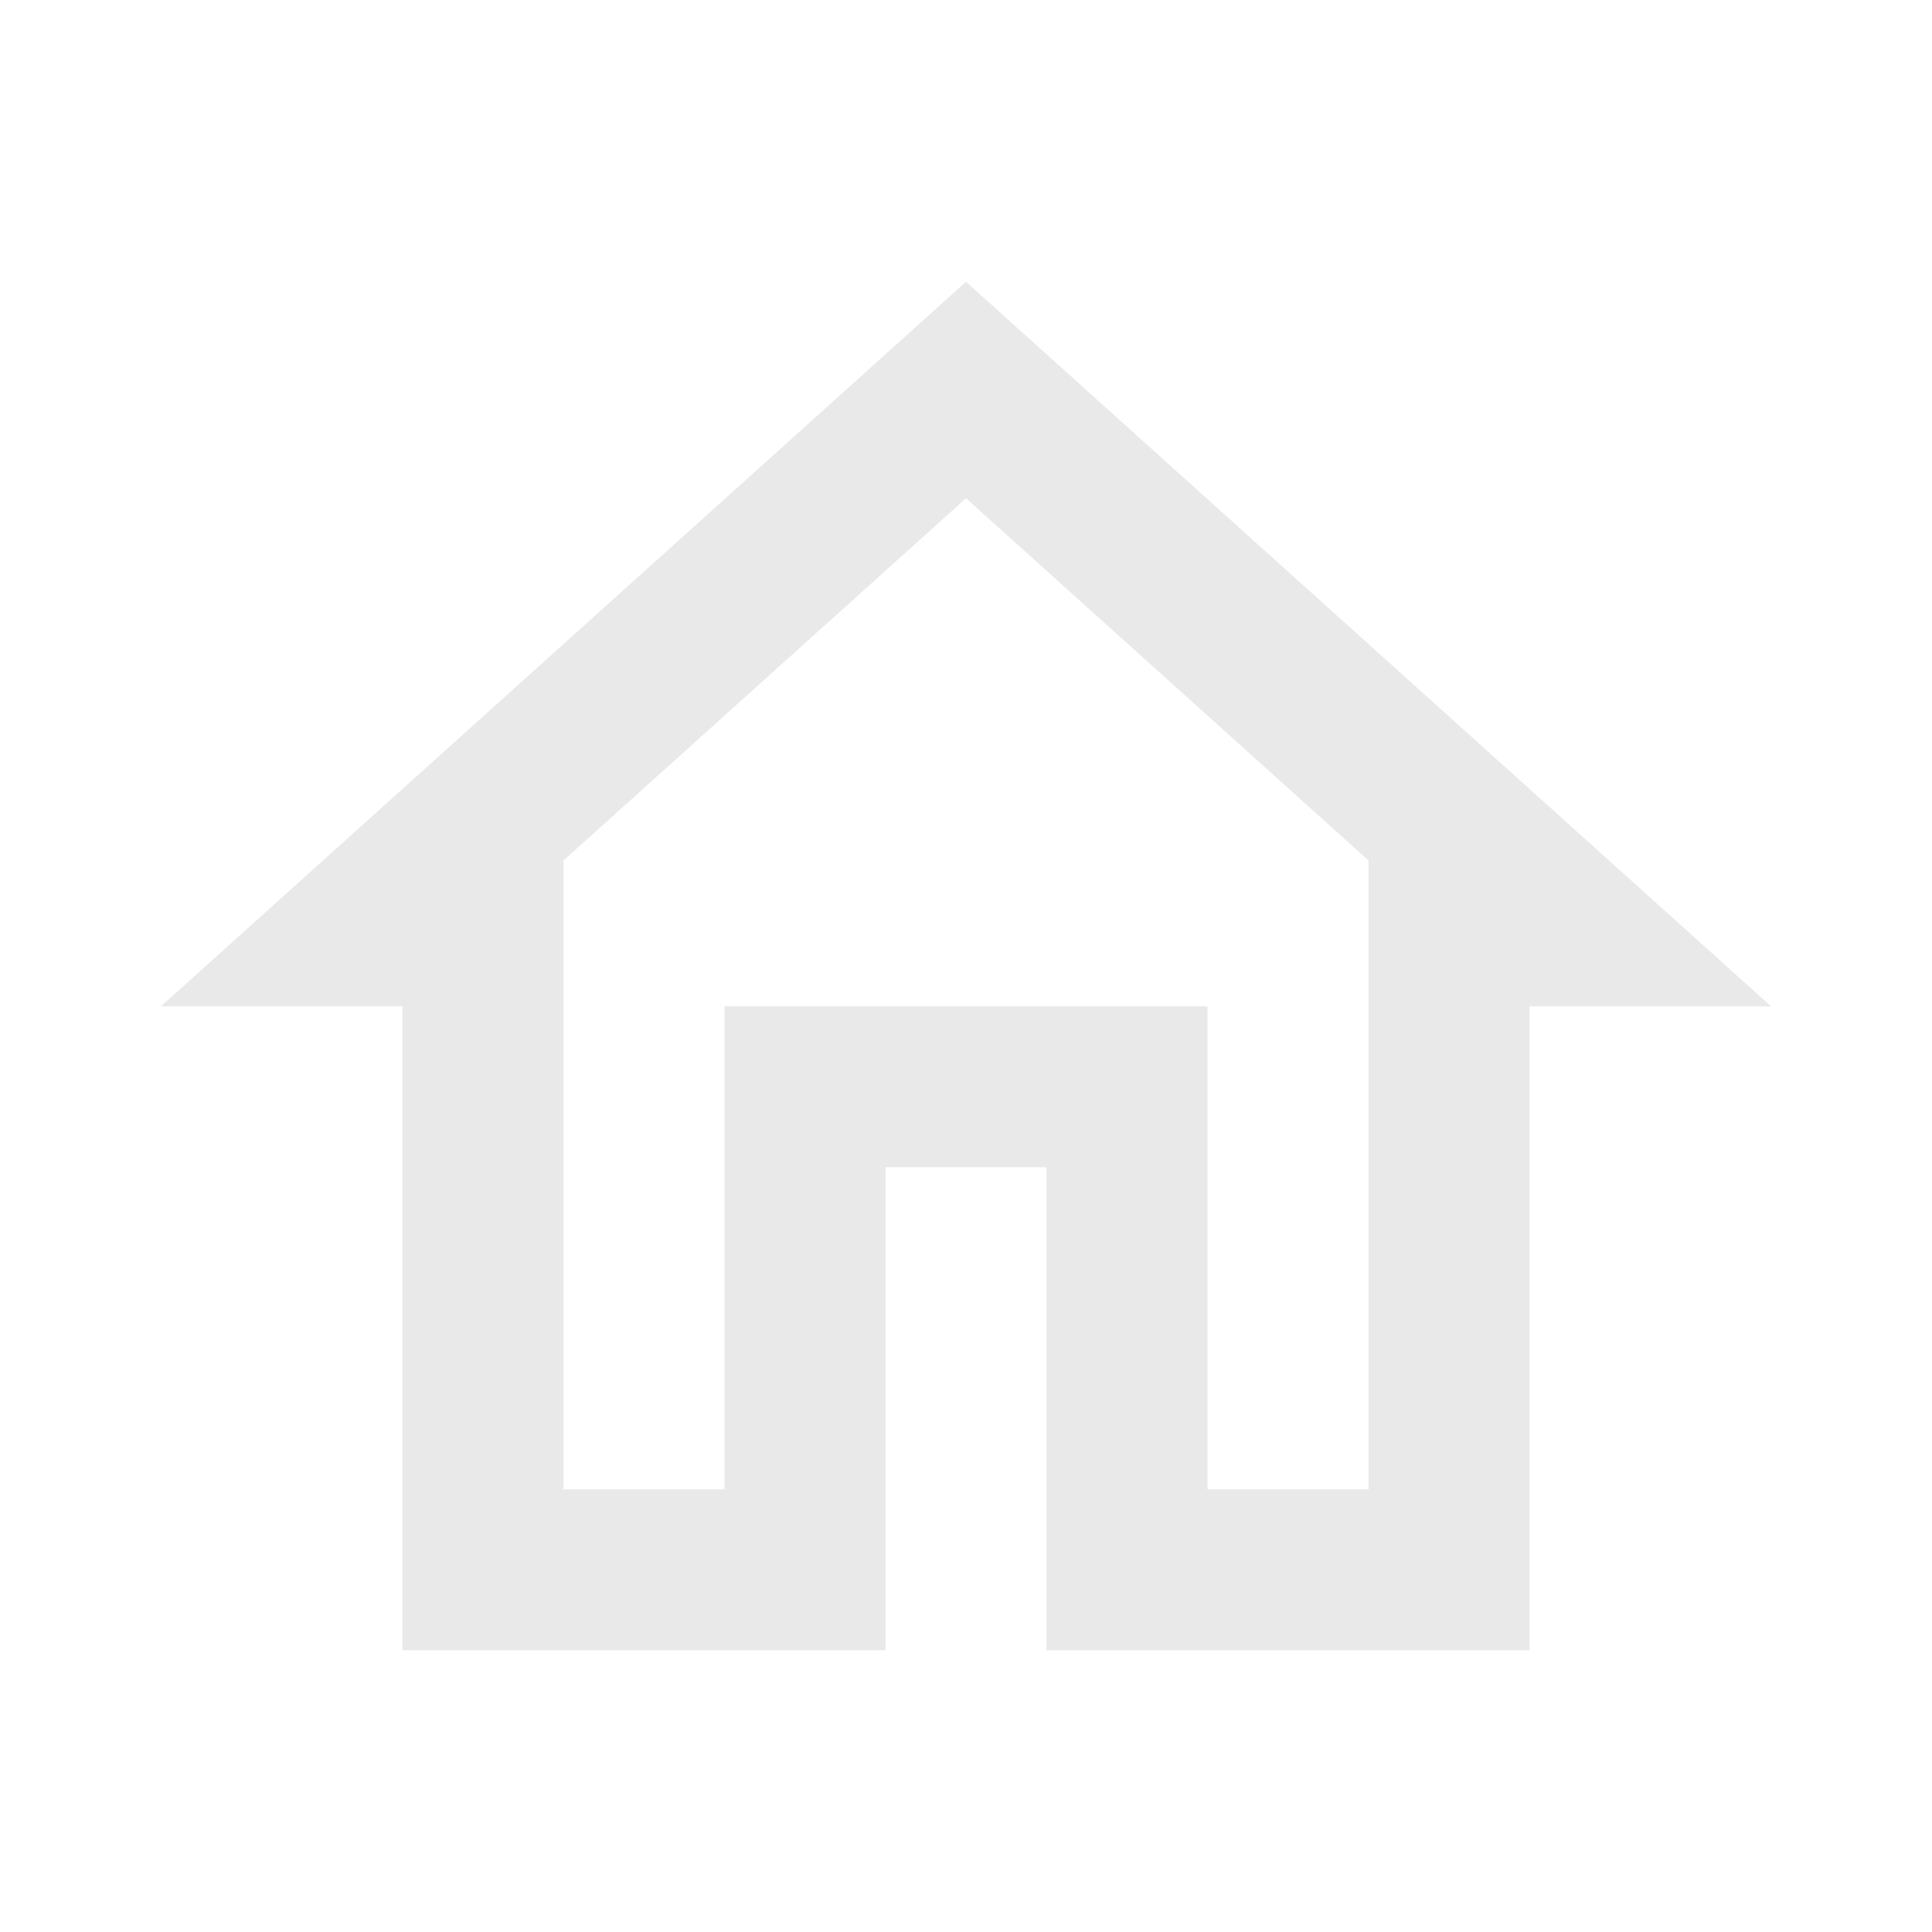
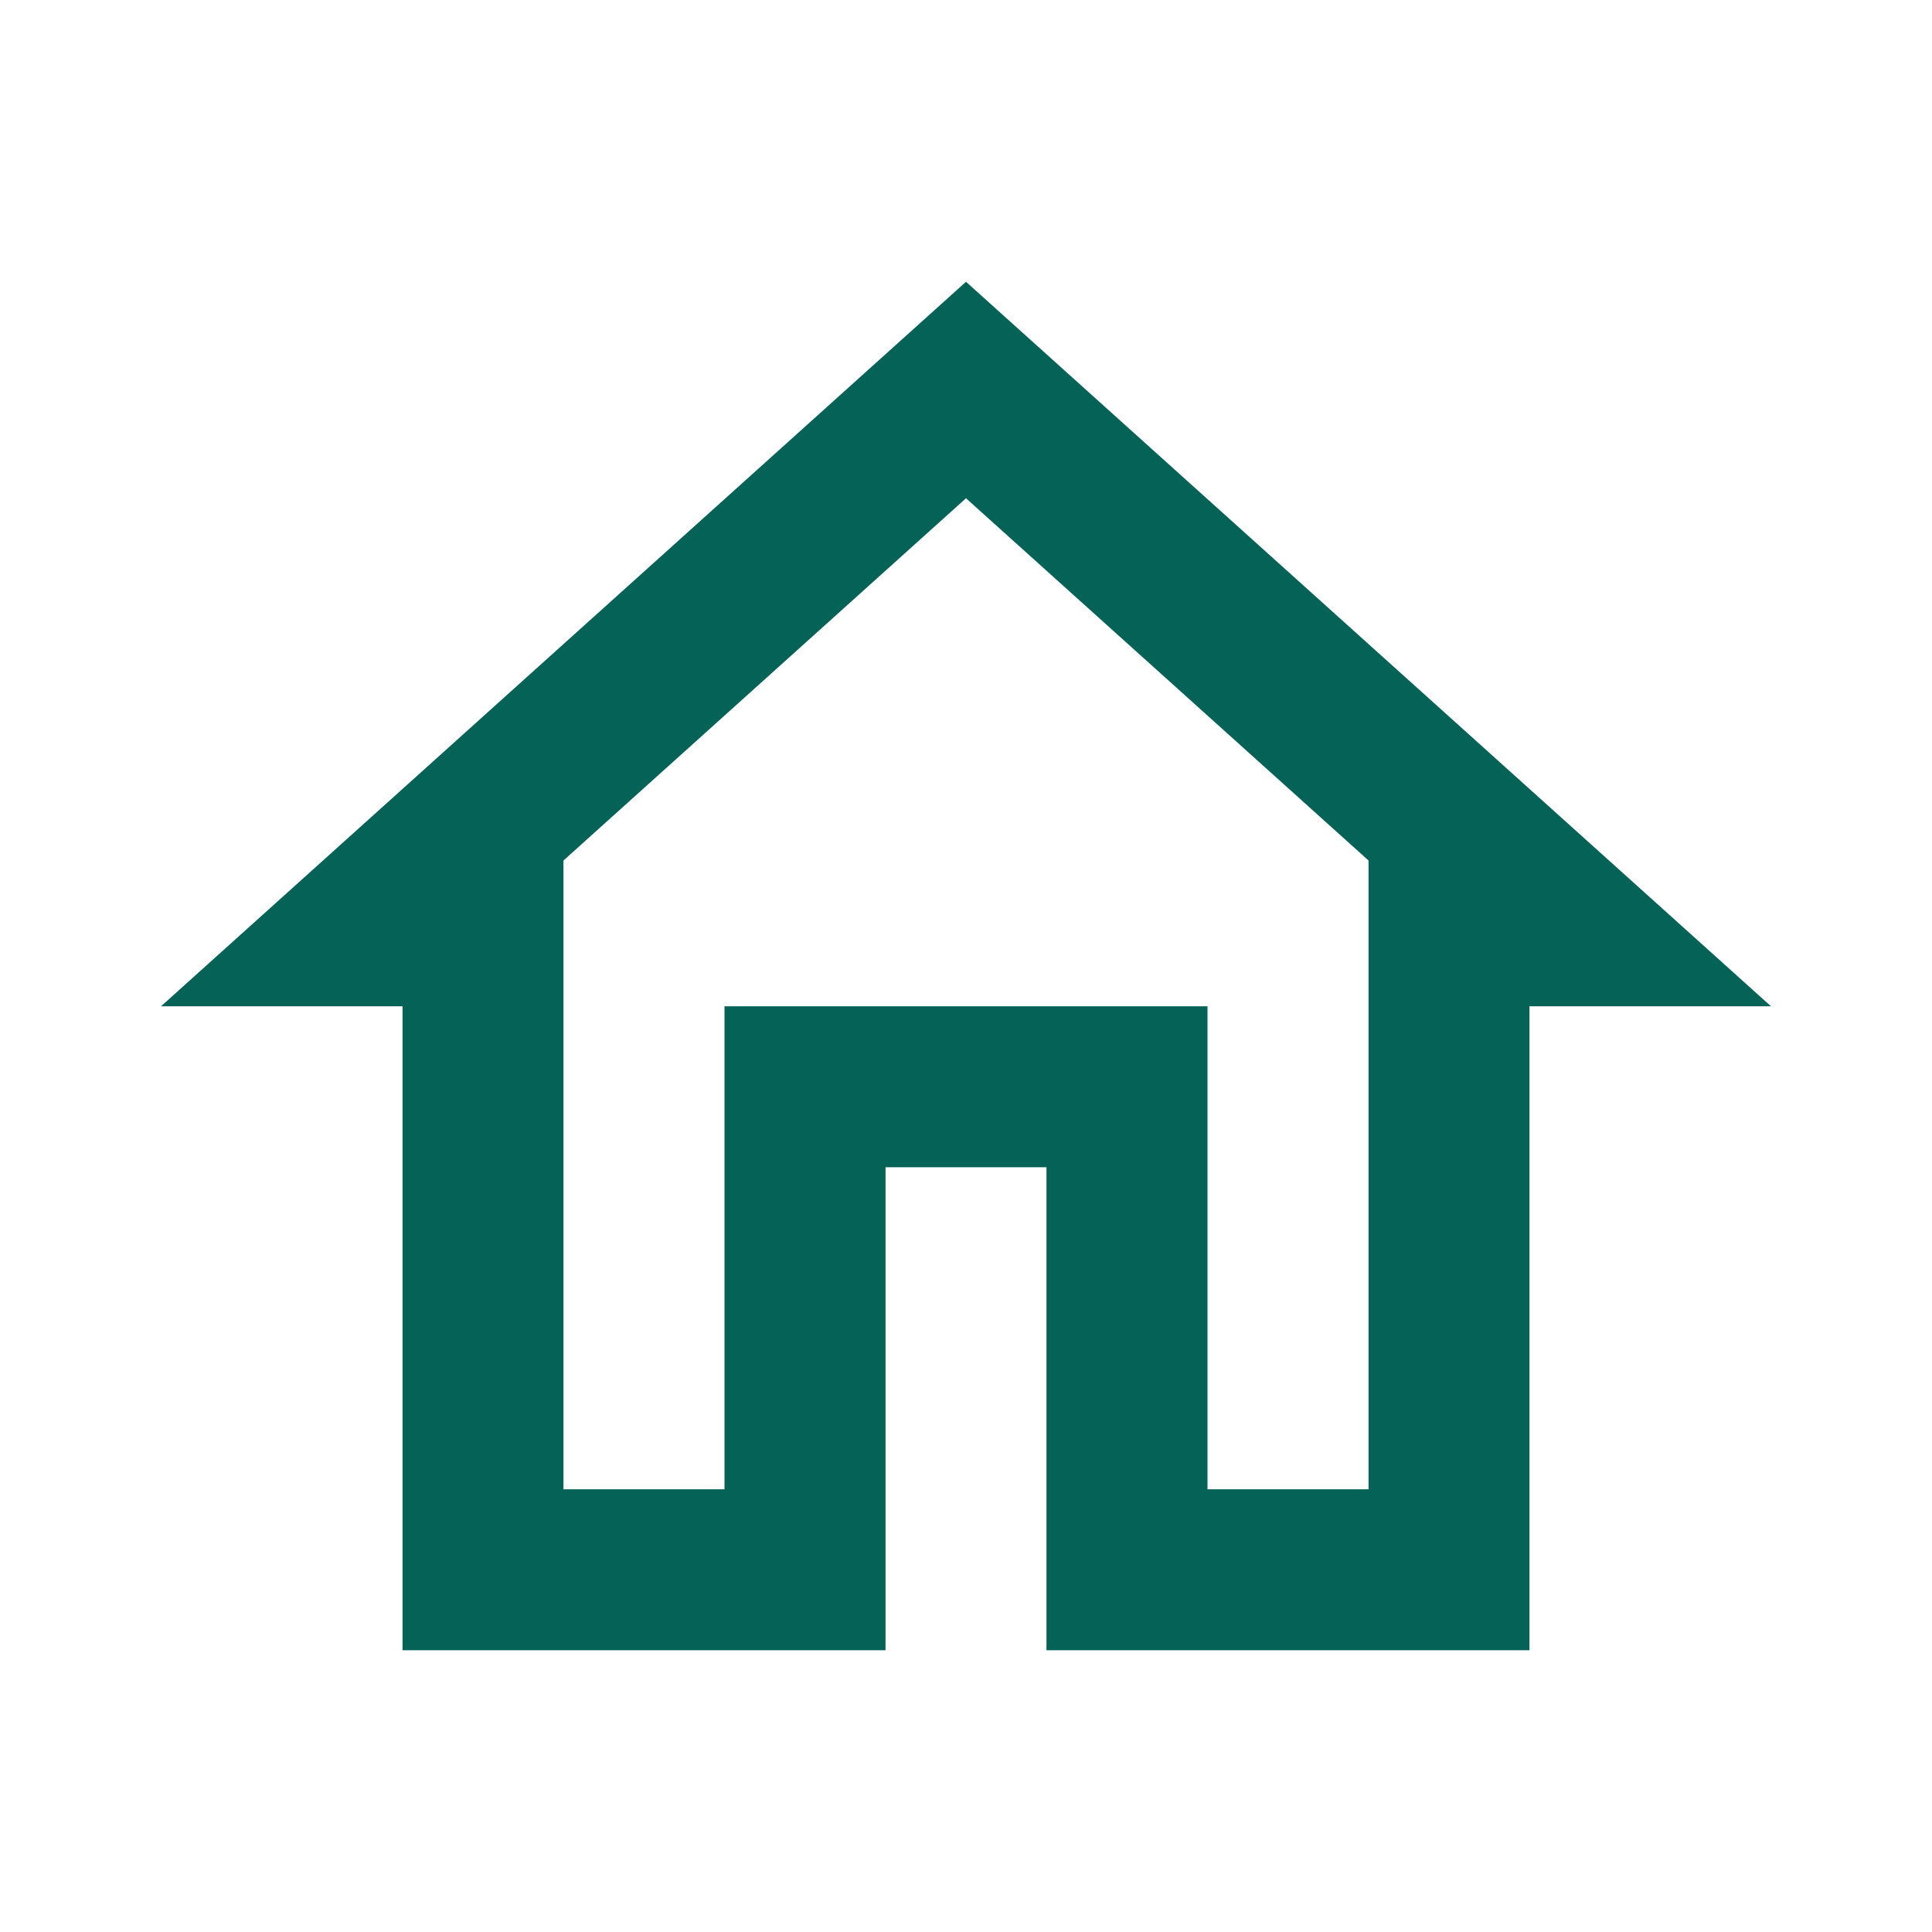
<svg xmlns="http://www.w3.org/2000/svg" preserveAspectRatio="none" overflow="visible" style="display: block;" width="20" height="20" viewBox="0 0 20 20" fill="none">
  <g id="Building / building_house">
-     <path id="Vector" d="M10 5.158L14.167 8.908V15.417H12.5V10.417H7.5V15.417H5.833V8.908L10 5.158ZM10 2.917L1.667 10.417H4.167V17.083H9.167V12.083H10.833V17.083H15.833V10.417H18.333L10 2.917Z" fill="#E9E9E9" />
+     <path id="Vector" d="M10 5.158L14.167 8.908V15.417H12.5V10.417H7.5V15.417H5.833V8.908L10 5.158ZM10 2.917L1.667 10.417H4.167V17.083H9.167V12.083H10.833V17.083H15.833V10.417H18.333L10 2.917Z" fill="#056257" />
  </g>
</svg>
